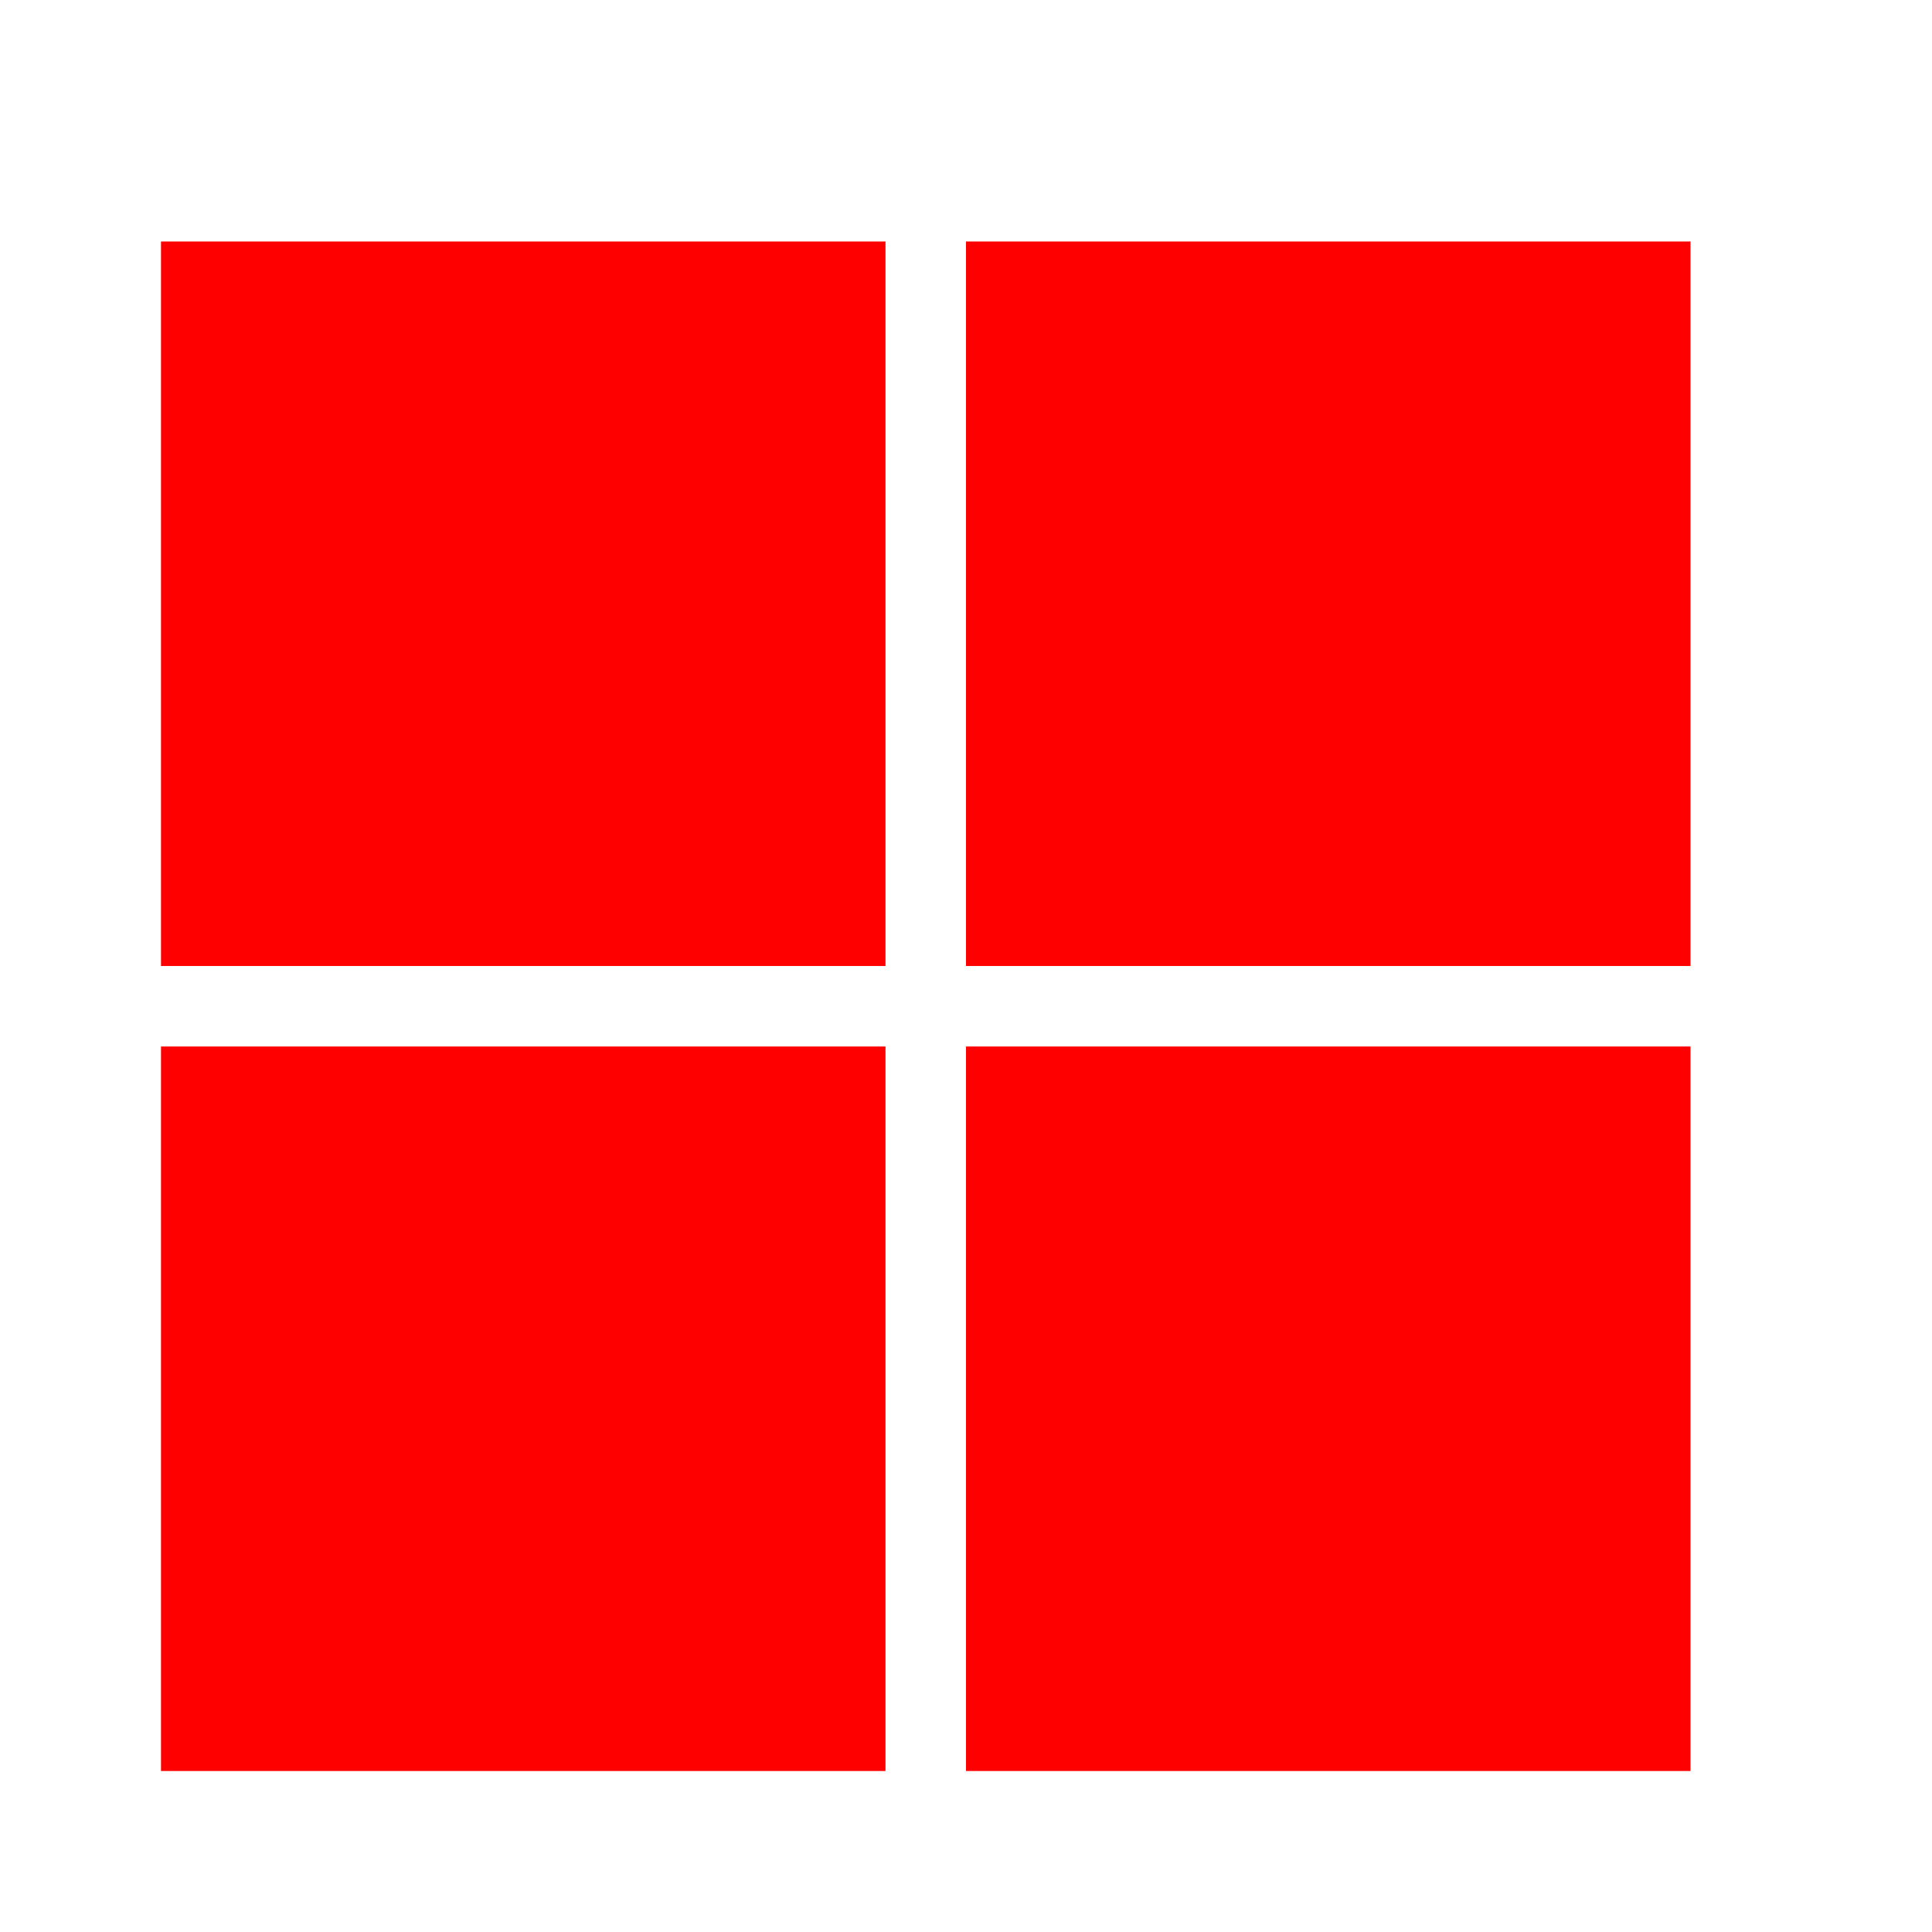
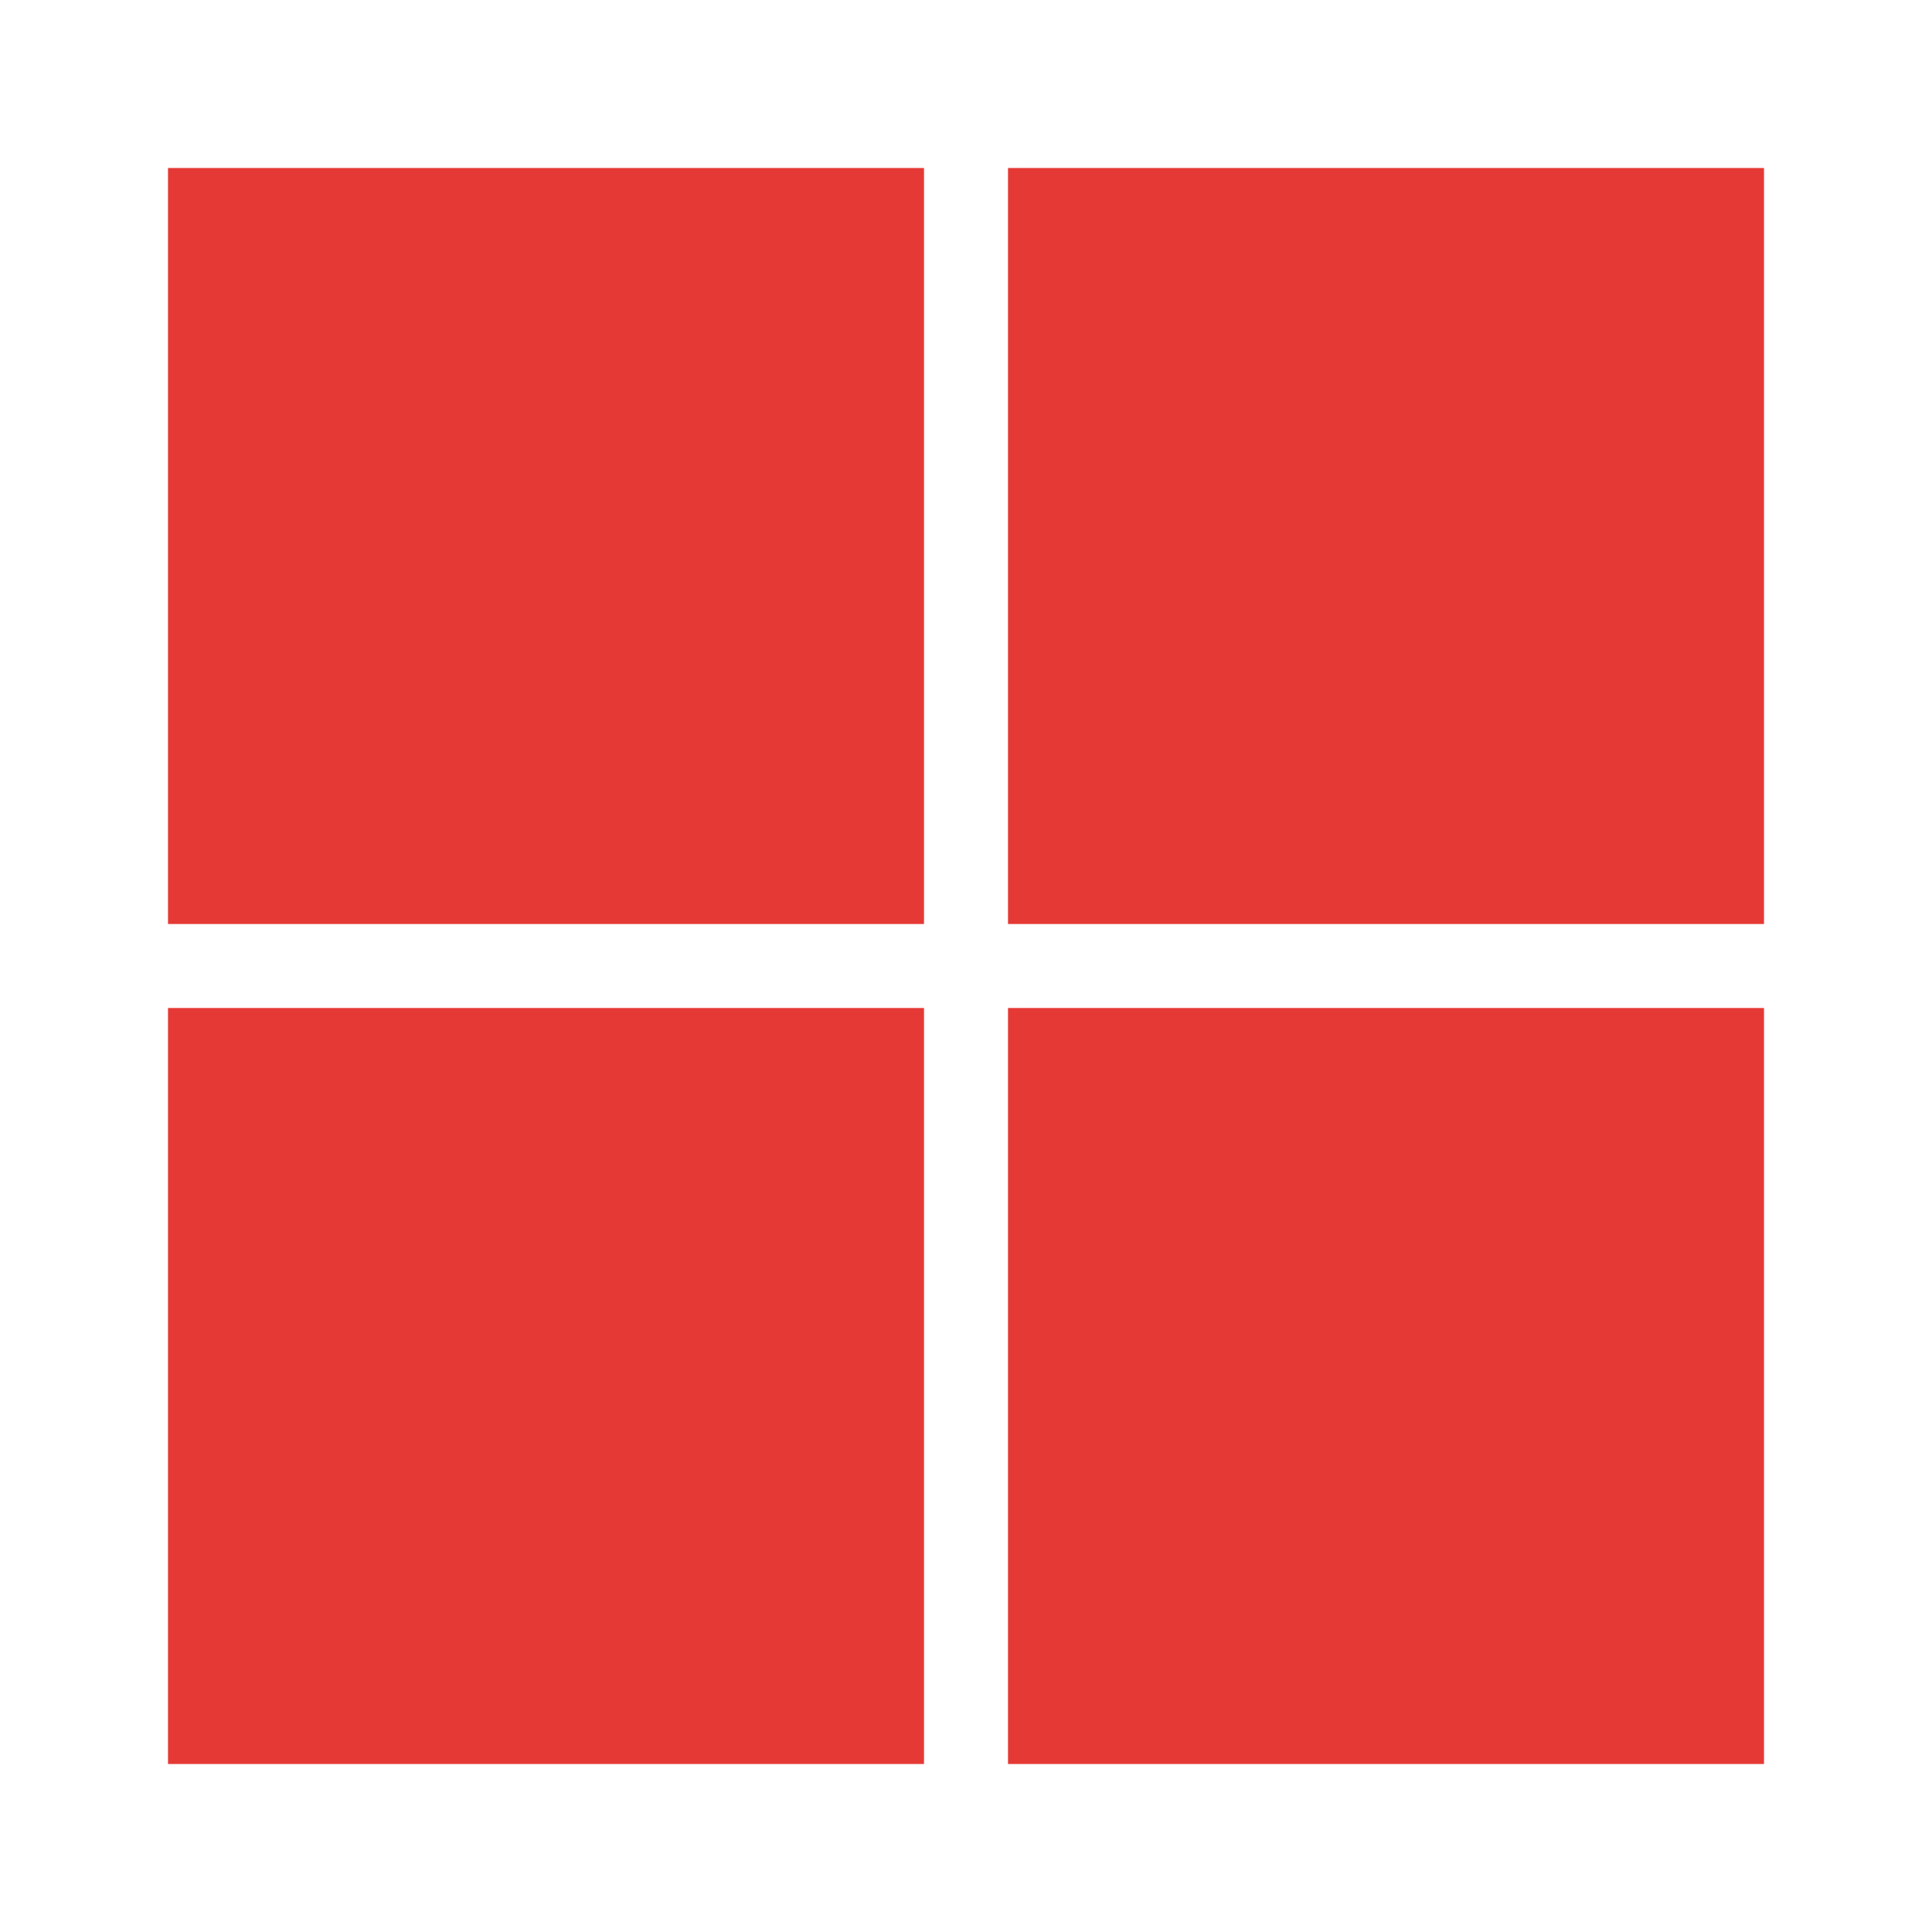
- <svg xmlns="http://www.w3.org/2000/svg" version="1.1" width="24" height="24" viewBox="0 0 24 24">
-   <path d="M2,3H11V12H2V3M11,22H2V13H11V22M21,3V12H12V3H21M21,22H12V13H21V22Z" style="fill:#ff0000" />
+ <svg xmlns="http://www.w3.org/2000/svg" version="1.1" width="23" height="23" viewBox="-2 -2 23 23">
+   <path d="M 0,0 H 9 V 9 H 0 V 0 M 9,19 H 0 v -9 h 9 v 9 M 19,0 V 9 H 10 V 0 h 9 m 0,19 h -9 v -9 h 9 z" style="fill:#e53935" />
</svg>
